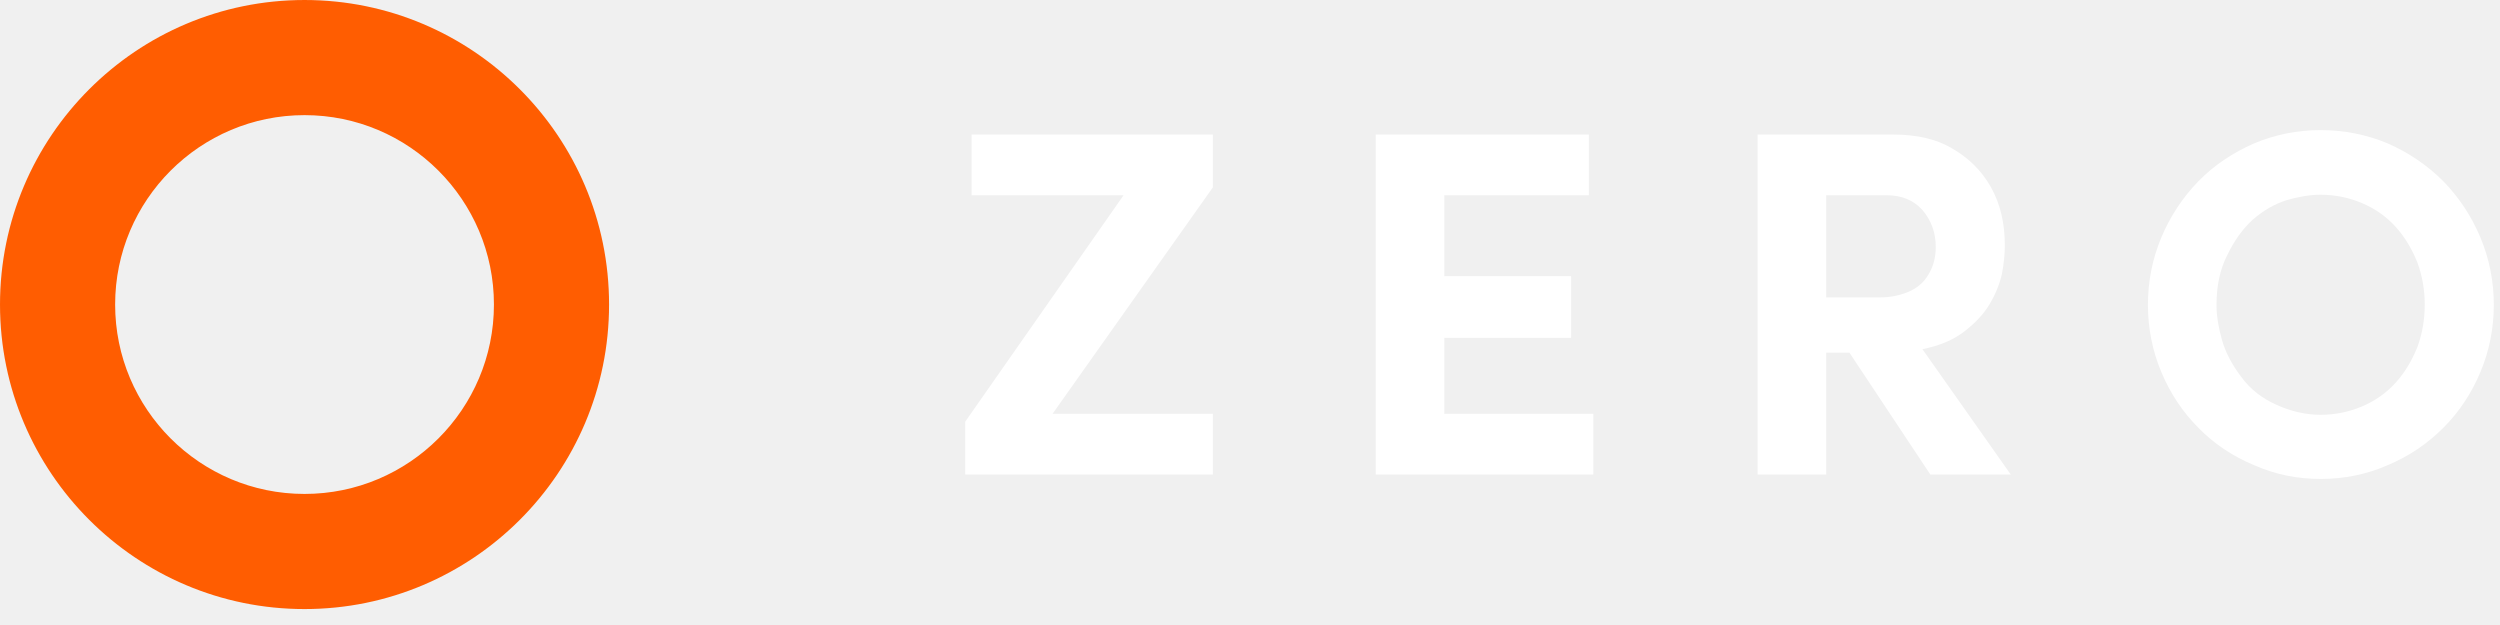
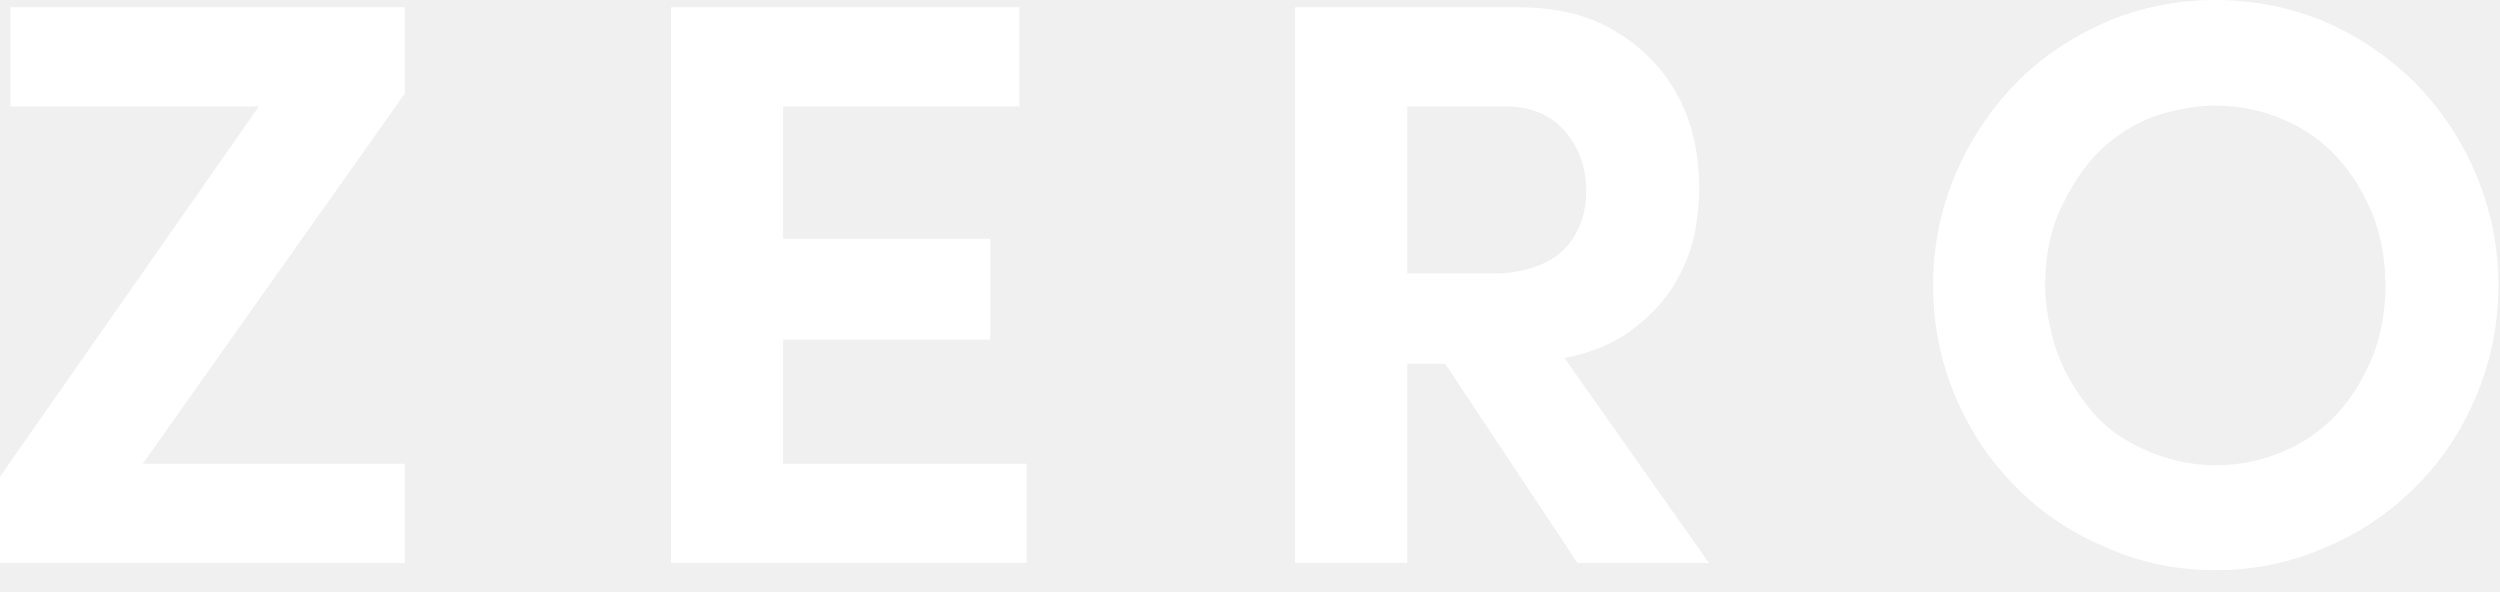
- <svg xmlns="http://www.w3.org/2000/svg" width="100%" height="100%" viewBox="0 0 152 38" version="1.1" xml:space="preserve" style="fill-rule:evenodd;clip-rule:evenodd;stroke-linejoin:round;stroke-miterlimit:2;">
-   <g transform="matrix(1,0,0,1,-81.3617,-189.993)">
-     <g transform="matrix(0.663642,0,0,0.663642,75.5437,187.825)">
-       <path d="M36.667,3.267C52.065,3.267 64.567,15.768 64.567,31.167C64.567,46.565 52.065,59.067 36.667,59.067C21.268,59.067 8.767,46.565 8.767,31.167C8.767,15.768 21.268,3.267 36.667,3.267ZM36.667,13.815C46.244,13.815 54.019,21.59 54.019,31.167C54.019,40.744 46.244,48.519 36.667,48.519C27.09,48.519 19.315,40.744 19.315,31.167C19.315,21.59 27.09,13.815 36.667,13.815Z" style="fill:rgb(255,93,1);" />
-     </g>
-     <g transform="matrix(1,0,0,1,-10.6064,12.0782)">
-       <g transform="matrix(30,0,0,30,149.452,206.765)">
-         <path d="M0.542,-0.689L0.053,-0.689L0.053,-0.566L0.361,-0.566L0.04,-0.107L0.04,-0L0.542,-0L0.542,-0.123L0.217,-0.123L0.542,-0.582L0.542,-0.689Z" style="fill:white;fill-rule:nonzero;" />
-       </g>
-       <g transform="matrix(30,0,0,30,173.092,206.765)">
-         <path d="M0.223,-0.123L0.223,-0.277L0.48,-0.277L0.48,-0.402L0.223,-0.402L0.223,-0.566L0.516,-0.566L0.516,-0.689L0.084,-0.689L0.084,-0L0.525,-0L0.525,-0.123L0.223,-0.123Z" style="fill:white;fill-rule:nonzero;" />
-       </g>
-       <g transform="matrix(30,0,0,30,196.312,206.765)">
-         <path d="M0.434,-0L0.597,-0L0.418,-0.254C0.453,-0.261 0.481,-0.273 0.503,-0.29C0.525,-0.307 0.542,-0.325 0.554,-0.345C0.566,-0.365 0.574,-0.385 0.579,-0.406C0.583,-0.427 0.585,-0.446 0.585,-0.464C0.585,-0.509 0.576,-0.548 0.557,-0.582C0.538,-0.616 0.511,-0.642 0.478,-0.661C0.446,-0.68 0.406,-0.689 0.359,-0.689L0.084,-0.689L0.084,-0L0.223,-0L0.223,-0.247L0.27,-0.247L0.434,-0ZM0.223,-0.566L0.345,-0.566C0.376,-0.566 0.4,-0.556 0.418,-0.536C0.436,-0.515 0.445,-0.49 0.445,-0.461C0.445,-0.44 0.44,-0.421 0.43,-0.405C0.42,-0.388 0.406,-0.377 0.389,-0.37C0.372,-0.363 0.353,-0.359 0.334,-0.359L0.223,-0.359L0.223,-0.566Z" style="fill:white;fill-rule:nonzero;" />
-       </g>
-       <g transform="matrix(30,0,0,30,221.302,206.765)">
-         <path d="M0.392,0.009C0.439,0.009 0.485,-0 0.528,-0.019C0.571,-0.037 0.608,-0.062 0.641,-0.095C0.673,-0.127 0.698,-0.165 0.716,-0.208C0.734,-0.251 0.743,-0.297 0.743,-0.344C0.743,-0.391 0.734,-0.437 0.716,-0.48C0.698,-0.523 0.673,-0.561 0.641,-0.594C0.608,-0.627 0.571,-0.652 0.528,-0.671C0.485,-0.689 0.439,-0.698 0.392,-0.698C0.345,-0.698 0.3,-0.689 0.257,-0.671C0.214,-0.652 0.176,-0.627 0.144,-0.594C0.112,-0.561 0.087,-0.523 0.069,-0.48C0.051,-0.437 0.042,-0.391 0.042,-0.344C0.042,-0.297 0.051,-0.251 0.069,-0.208C0.087,-0.165 0.112,-0.127 0.144,-0.095C0.176,-0.062 0.214,-0.037 0.257,-0.019C0.3,-0 0.345,0.009 0.392,0.009ZM0.392,-0.121C0.362,-0.121 0.332,-0.128 0.303,-0.141C0.274,-0.154 0.25,-0.172 0.231,-0.198C0.212,-0.223 0.199,-0.248 0.192,-0.273C0.185,-0.298 0.181,-0.321 0.181,-0.344C0.181,-0.382 0.188,-0.416 0.203,-0.445C0.217,-0.474 0.234,-0.498 0.255,-0.517C0.276,-0.535 0.298,-0.548 0.323,-0.556C0.347,-0.563 0.37,-0.567 0.392,-0.567C0.422,-0.567 0.45,-0.561 0.476,-0.55C0.502,-0.539 0.525,-0.523 0.544,-0.502C0.563,-0.481 0.577,-0.457 0.588,-0.43C0.598,-0.403 0.603,-0.374 0.603,-0.344C0.603,-0.314 0.598,-0.285 0.588,-0.258C0.577,-0.231 0.563,-0.207 0.544,-0.186C0.525,-0.165 0.502,-0.149 0.476,-0.138C0.45,-0.127 0.422,-0.121 0.392,-0.121Z" style="fill:white;fill-rule:nonzero;" />
+ <svg xmlns="http://www.w3.org/2000/svg" width="100%" height="100%" viewBox="0 0 93 22" version="1.1" xml:space="preserve" style="fill-rule:evenodd;clip-rule:evenodd;stroke-linejoin:round;stroke-miterlimit:2;">
+   <g transform="matrix(1,0,0,1,-11.0518,-6.12196)">
+     <g transform="matrix(1,0,0,1,-81.3617,-189.993)">
+       <g transform="matrix(1,0,0,1,-58.2385,10.29)">
+         <g transform="matrix(30,0,0,30,149.452,206.765)">
+           <path d="M0.542,-0.689L0.053,-0.689L0.053,-0.566L0.361,-0.566L0.04,-0.107L0.04,-0L0.542,-0L0.542,-0.123L0.217,-0.123L0.542,-0.582L0.542,-0.689Z" style="fill:white;fill-rule:nonzero;" />
+         </g>
+         <g transform="matrix(30,0,0,30,173.092,206.765)">
+           <path d="M0.223,-0.123L0.223,-0.277L0.48,-0.277L0.48,-0.402L0.223,-0.402L0.223,-0.566L0.516,-0.566L0.516,-0.689L0.084,-0.689L0.084,-0L0.525,-0L0.525,-0.123L0.223,-0.123Z" style="fill:white;fill-rule:nonzero;" />
+         </g>
+         <g transform="matrix(30,0,0,30,196.312,206.765)">
+           <path d="M0.434,-0L0.597,-0L0.418,-0.254C0.453,-0.261 0.481,-0.273 0.503,-0.29C0.525,-0.307 0.542,-0.325 0.554,-0.345C0.566,-0.365 0.574,-0.385 0.579,-0.406C0.583,-0.427 0.585,-0.446 0.585,-0.464C0.585,-0.509 0.576,-0.548 0.557,-0.582C0.538,-0.616 0.511,-0.642 0.478,-0.661C0.446,-0.68 0.406,-0.689 0.359,-0.689L0.084,-0.689L0.084,-0L0.223,-0L0.223,-0.247L0.27,-0.247L0.434,-0ZM0.223,-0.566L0.345,-0.566C0.376,-0.566 0.4,-0.556 0.418,-0.536C0.436,-0.515 0.445,-0.49 0.445,-0.461C0.445,-0.44 0.44,-0.421 0.43,-0.405C0.42,-0.388 0.406,-0.377 0.389,-0.37C0.372,-0.363 0.353,-0.359 0.334,-0.359L0.223,-0.359L0.223,-0.566Z" style="fill:white;fill-rule:nonzero;" />
+         </g>
+         <g transform="matrix(30,0,0,30,221.302,206.765)">
+           <path d="M0.392,0.009C0.439,0.009 0.485,-0 0.528,-0.019C0.571,-0.037 0.608,-0.062 0.641,-0.095C0.673,-0.127 0.698,-0.165 0.716,-0.208C0.734,-0.251 0.743,-0.297 0.743,-0.344C0.743,-0.391 0.734,-0.437 0.716,-0.48C0.698,-0.523 0.673,-0.561 0.641,-0.594C0.608,-0.627 0.571,-0.652 0.528,-0.671C0.485,-0.689 0.439,-0.698 0.392,-0.698C0.345,-0.698 0.3,-0.689 0.257,-0.671C0.214,-0.652 0.176,-0.627 0.144,-0.594C0.112,-0.561 0.087,-0.523 0.069,-0.48C0.051,-0.437 0.042,-0.391 0.042,-0.344C0.042,-0.297 0.051,-0.251 0.069,-0.208C0.087,-0.165 0.112,-0.127 0.144,-0.095C0.176,-0.062 0.214,-0.037 0.257,-0.019C0.3,-0 0.345,0.009 0.392,0.009ZM0.392,-0.121C0.362,-0.121 0.332,-0.128 0.303,-0.141C0.274,-0.154 0.25,-0.172 0.231,-0.198C0.212,-0.223 0.199,-0.248 0.192,-0.273C0.185,-0.298 0.181,-0.321 0.181,-0.344C0.181,-0.382 0.188,-0.416 0.203,-0.445C0.217,-0.474 0.234,-0.498 0.255,-0.517C0.276,-0.535 0.298,-0.548 0.323,-0.556C0.347,-0.563 0.37,-0.567 0.392,-0.567C0.422,-0.567 0.45,-0.561 0.476,-0.55C0.502,-0.539 0.525,-0.523 0.544,-0.502C0.563,-0.481 0.577,-0.457 0.588,-0.43C0.598,-0.403 0.603,-0.374 0.603,-0.344C0.603,-0.314 0.598,-0.285 0.588,-0.258C0.577,-0.231 0.563,-0.207 0.544,-0.186C0.525,-0.165 0.502,-0.149 0.476,-0.138C0.45,-0.127 0.422,-0.121 0.392,-0.121Z" style="fill:white;fill-rule:nonzero;" />
+         </g>
      </g>
    </g>
  </g>
</svg>
